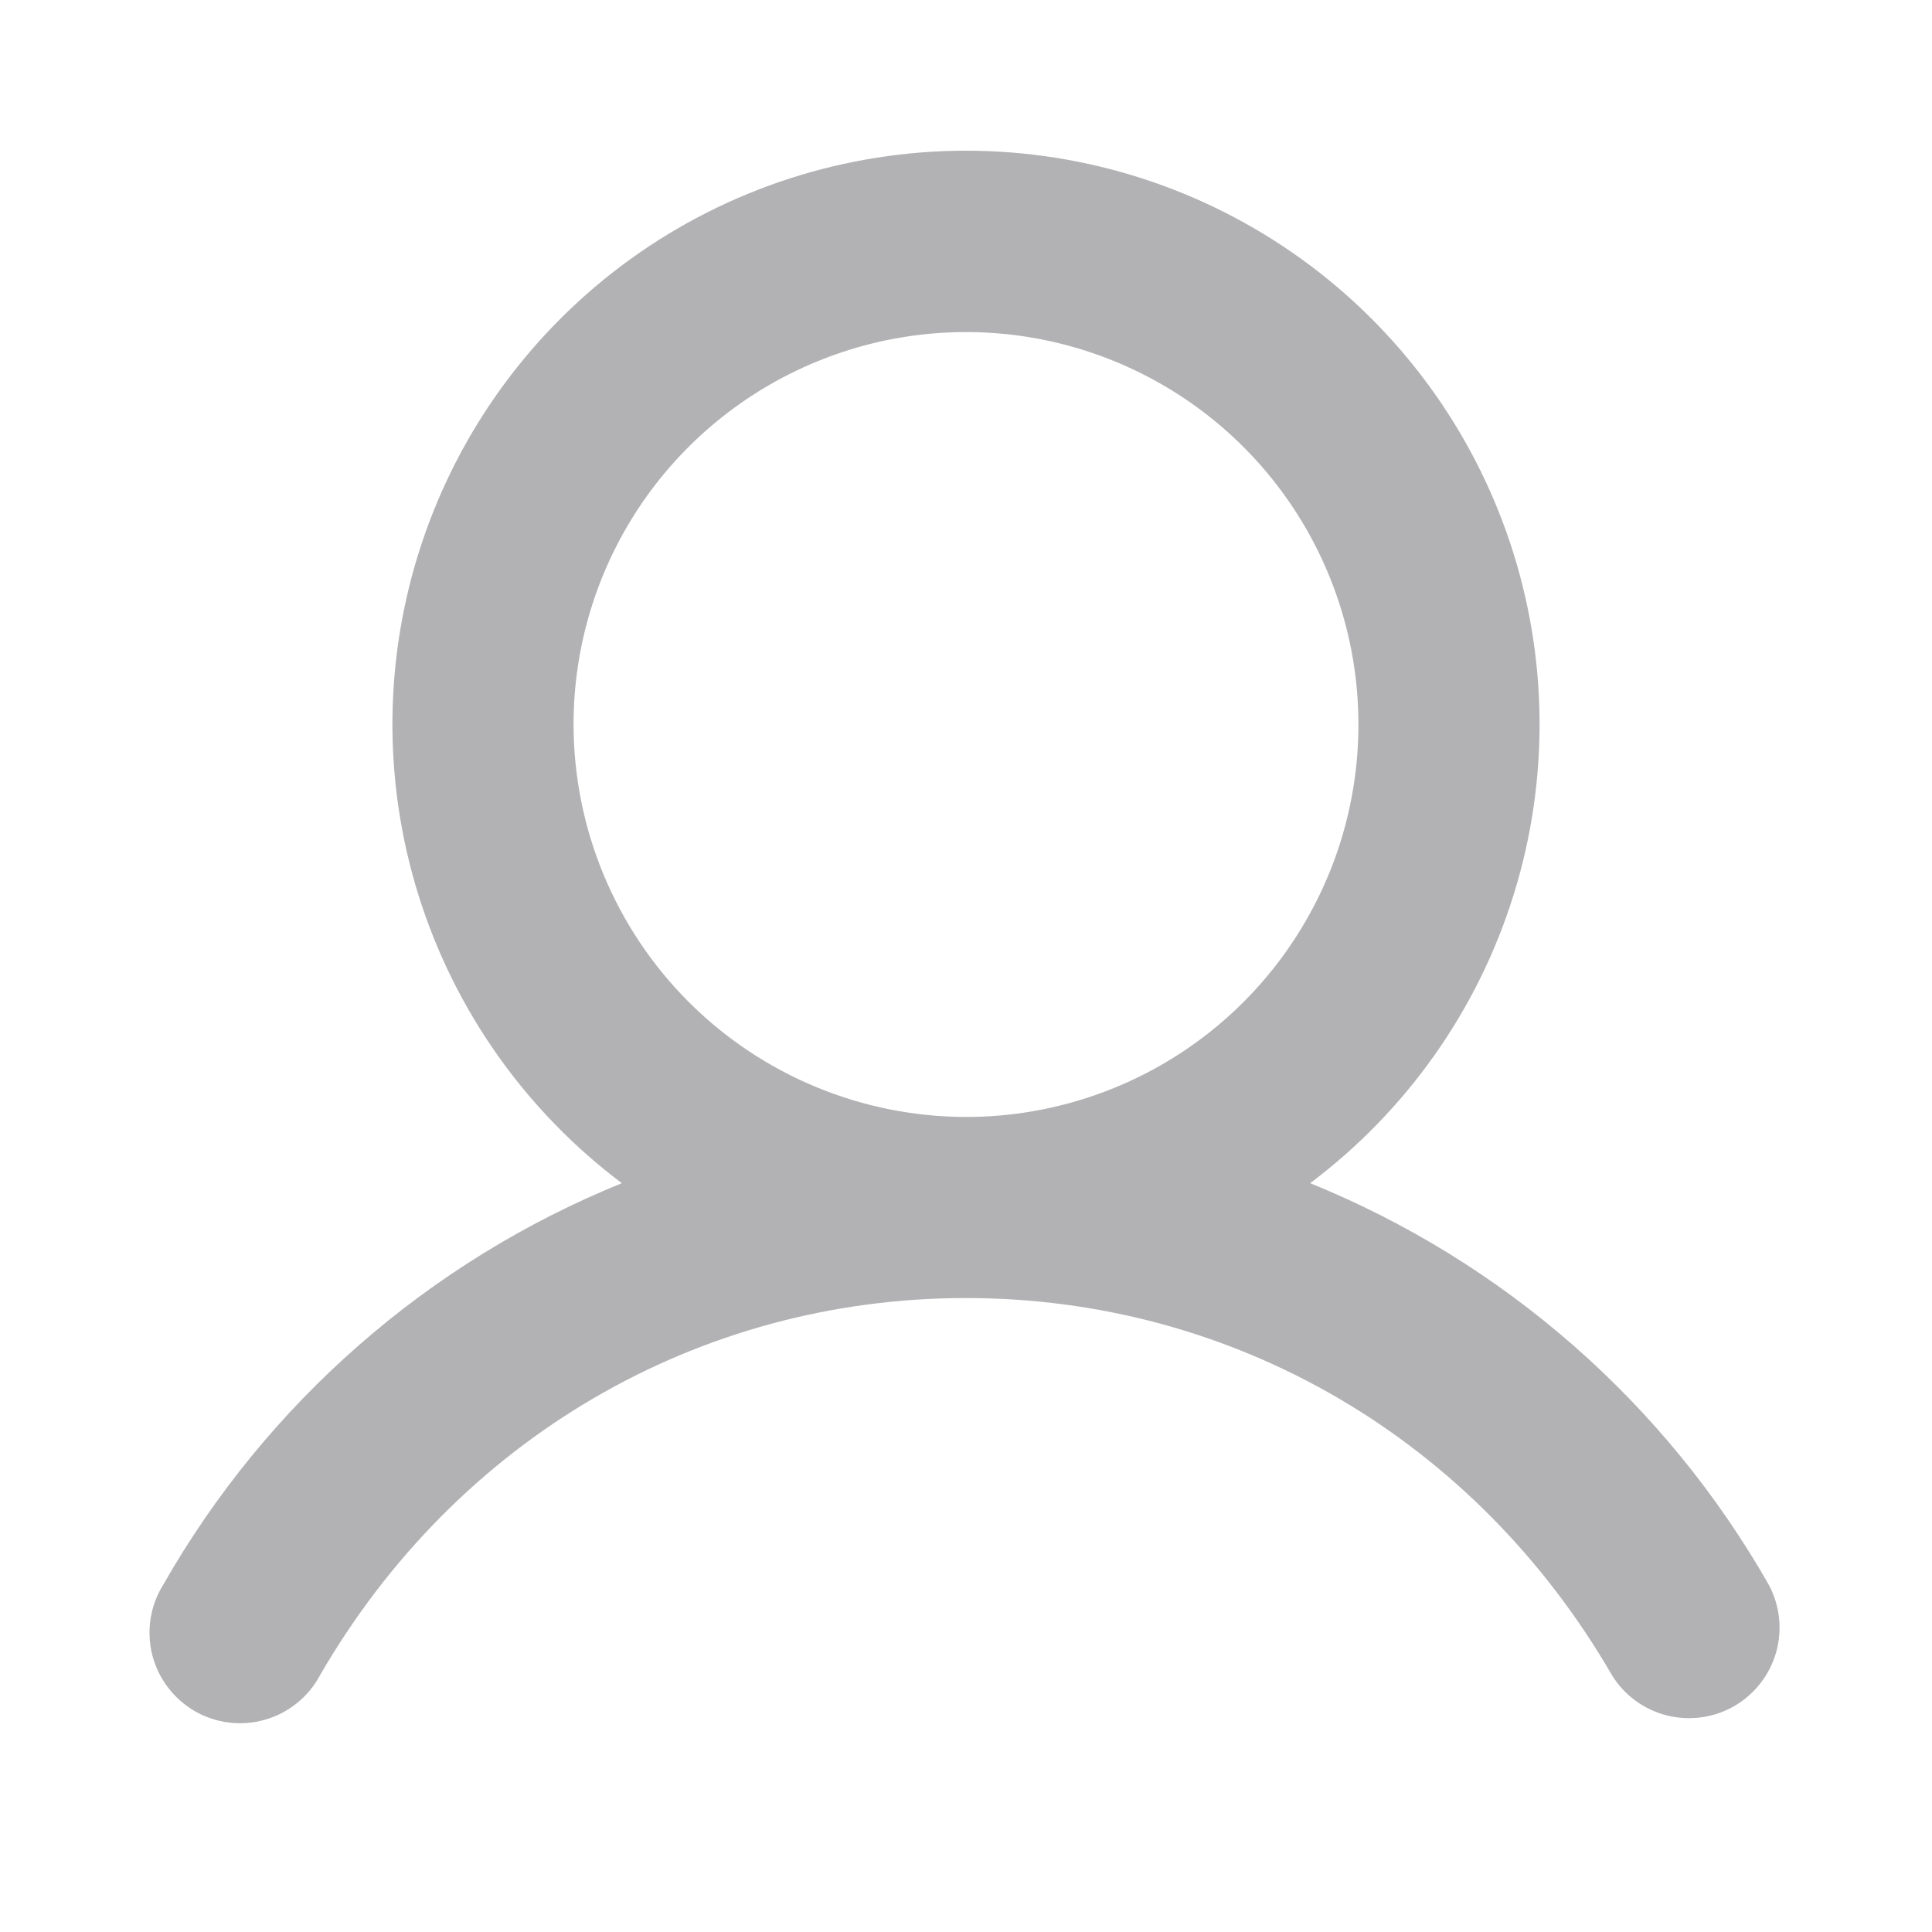
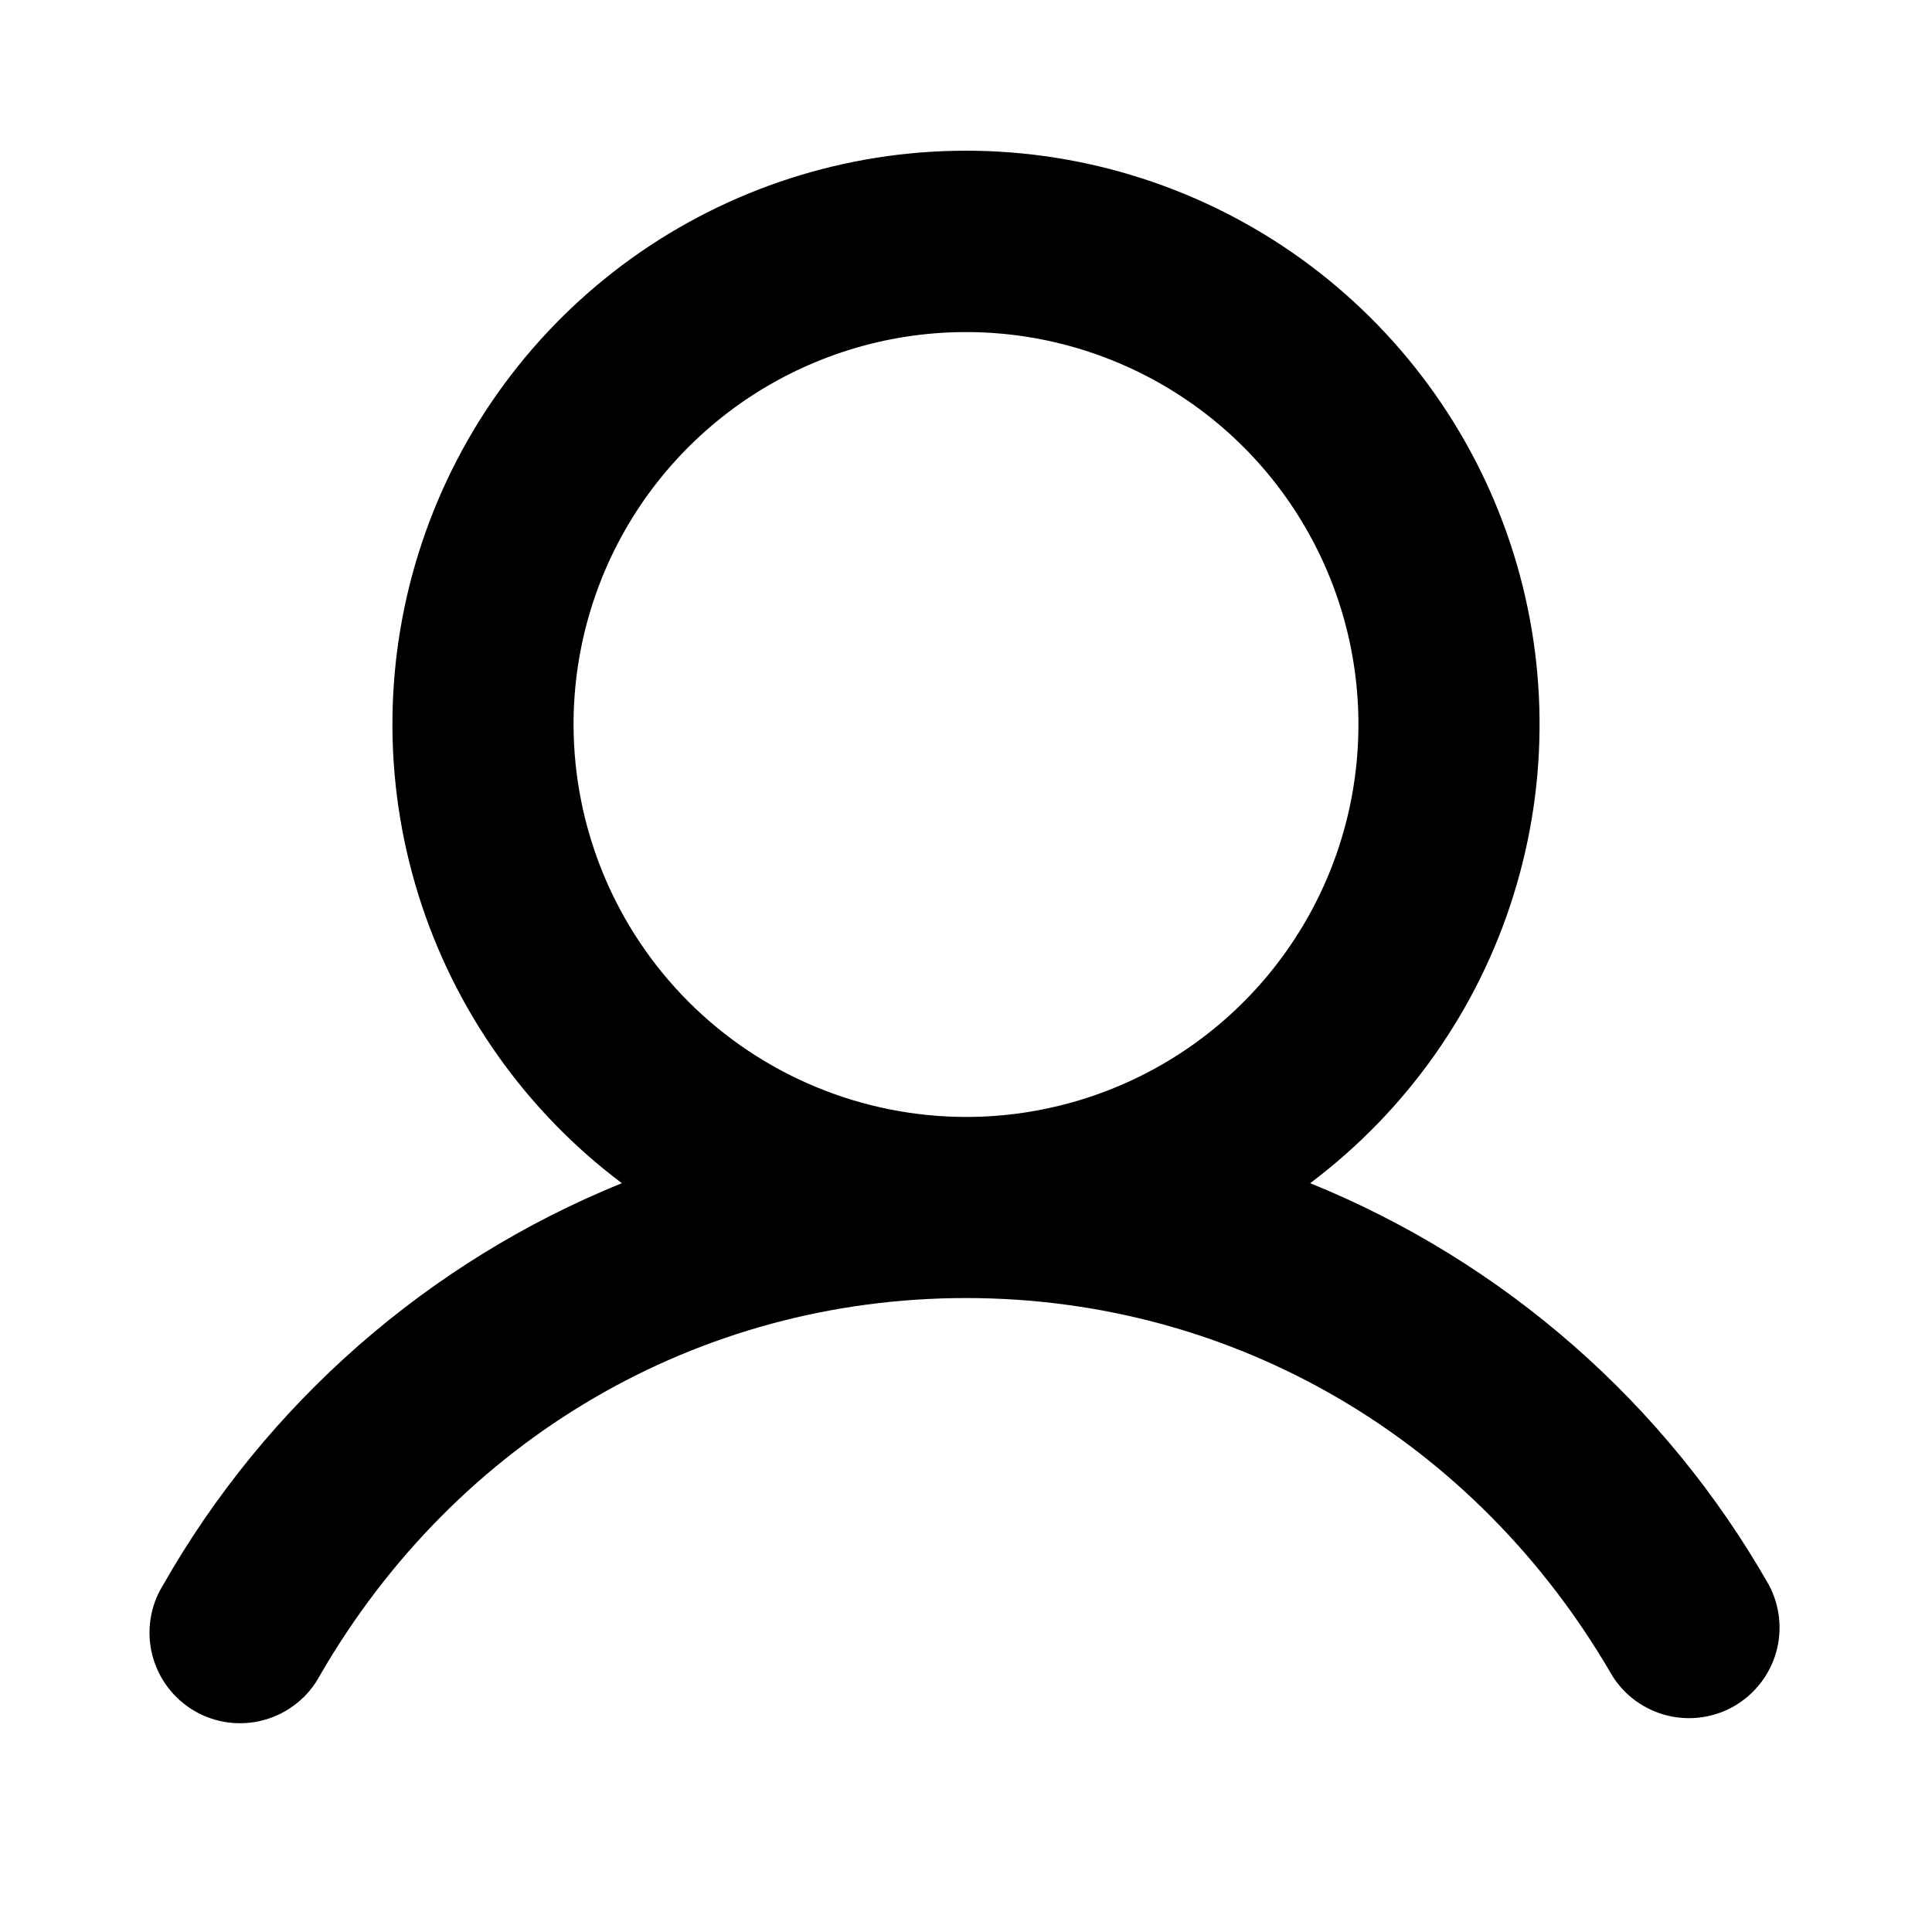
<svg xmlns="http://www.w3.org/2000/svg" width="22" height="22" viewBox="0 0 22 22" fill="none">
-   <path d="M20.142 18.047C18.964 15.979 17.124 14.368 14.919 13.473C16.015 12.65 16.826 11.503 17.234 10.195C17.643 8.887 17.63 7.483 17.196 6.182C16.763 4.882 15.931 3.751 14.819 2.949C13.707 2.148 12.371 1.716 11 1.716C9.629 1.716 8.293 2.148 7.181 2.949C6.069 3.751 5.237 4.882 4.804 6.182C4.37 7.483 4.357 8.887 4.766 10.195C5.175 11.503 5.985 12.65 7.081 13.473C4.876 14.368 3.036 15.979 1.858 18.047C1.785 18.164 1.736 18.295 1.715 18.432C1.693 18.568 1.7 18.708 1.733 18.842C1.767 18.976 1.827 19.102 1.91 19.212C1.994 19.323 2.098 19.415 2.218 19.485C2.338 19.554 2.47 19.598 2.607 19.615C2.744 19.632 2.884 19.621 3.016 19.583C3.149 19.546 3.273 19.481 3.381 19.394C3.489 19.308 3.578 19.2 3.643 19.078C5.2 16.387 7.95 14.781 11 14.781C14.05 14.781 16.8 16.388 18.357 19.078C18.498 19.306 18.723 19.469 18.982 19.534C19.242 19.599 19.517 19.561 19.749 19.427C19.98 19.293 20.151 19.074 20.225 18.816C20.298 18.559 20.268 18.283 20.142 18.047ZM6.531 8.25C6.531 7.366 6.793 6.502 7.284 5.767C7.775 5.033 8.473 4.46 9.29 4.122C10.107 3.783 11.005 3.695 11.872 3.867C12.739 4.04 13.535 4.465 14.16 5.09C14.785 5.715 15.21 6.511 15.383 7.378C15.555 8.245 15.467 9.144 15.129 9.96C14.79 10.777 14.218 11.475 13.483 11.966C12.748 12.457 11.884 12.719 11 12.719C9.815 12.717 8.679 12.246 7.842 11.409C7.004 10.571 6.533 9.435 6.531 8.25Z" fill="#B2B2B4" />
+   <path d="M20.142 18.047C18.964 15.979 17.124 14.368 14.919 13.473C16.015 12.65 16.826 11.503 17.234 10.195C17.643 8.887 17.63 7.483 17.196 6.182C16.763 4.882 15.931 3.751 14.819 2.949C13.707 2.148 12.371 1.716 11 1.716C9.629 1.716 8.293 2.148 7.181 2.949C6.069 3.751 5.237 4.882 4.804 6.182C4.37 7.483 4.357 8.887 4.766 10.195C5.175 11.503 5.985 12.65 7.081 13.473C4.876 14.368 3.036 15.979 1.858 18.047C1.785 18.164 1.736 18.295 1.715 18.432C1.693 18.568 1.7 18.708 1.733 18.842C1.767 18.976 1.827 19.102 1.91 19.212C1.994 19.323 2.098 19.415 2.218 19.485C2.338 19.554 2.47 19.598 2.607 19.615C2.744 19.632 2.884 19.621 3.016 19.583C3.149 19.546 3.273 19.481 3.381 19.394C3.489 19.308 3.578 19.2 3.643 19.078C5.2 16.387 7.95 14.781 11 14.781C14.05 14.781 16.8 16.388 18.357 19.078C18.498 19.306 18.723 19.469 18.982 19.534C19.242 19.599 19.517 19.561 19.749 19.427C19.98 19.293 20.151 19.074 20.225 18.816C20.298 18.559 20.268 18.283 20.142 18.047ZM6.531 8.25C6.531 7.366 6.793 6.502 7.284 5.767C7.775 5.033 8.473 4.46 9.29 4.122C10.107 3.783 11.005 3.695 11.872 3.867C12.739 4.04 13.535 4.465 14.16 5.09C14.785 5.715 15.21 6.511 15.383 7.378C15.555 8.245 15.467 9.144 15.129 9.96C14.79 10.777 14.218 11.475 13.483 11.966C12.748 12.457 11.884 12.719 11 12.719C9.815 12.717 8.679 12.246 7.842 11.409C7.004 10.571 6.533 9.435 6.531 8.25Z" fill="currentColor" />
</svg>
